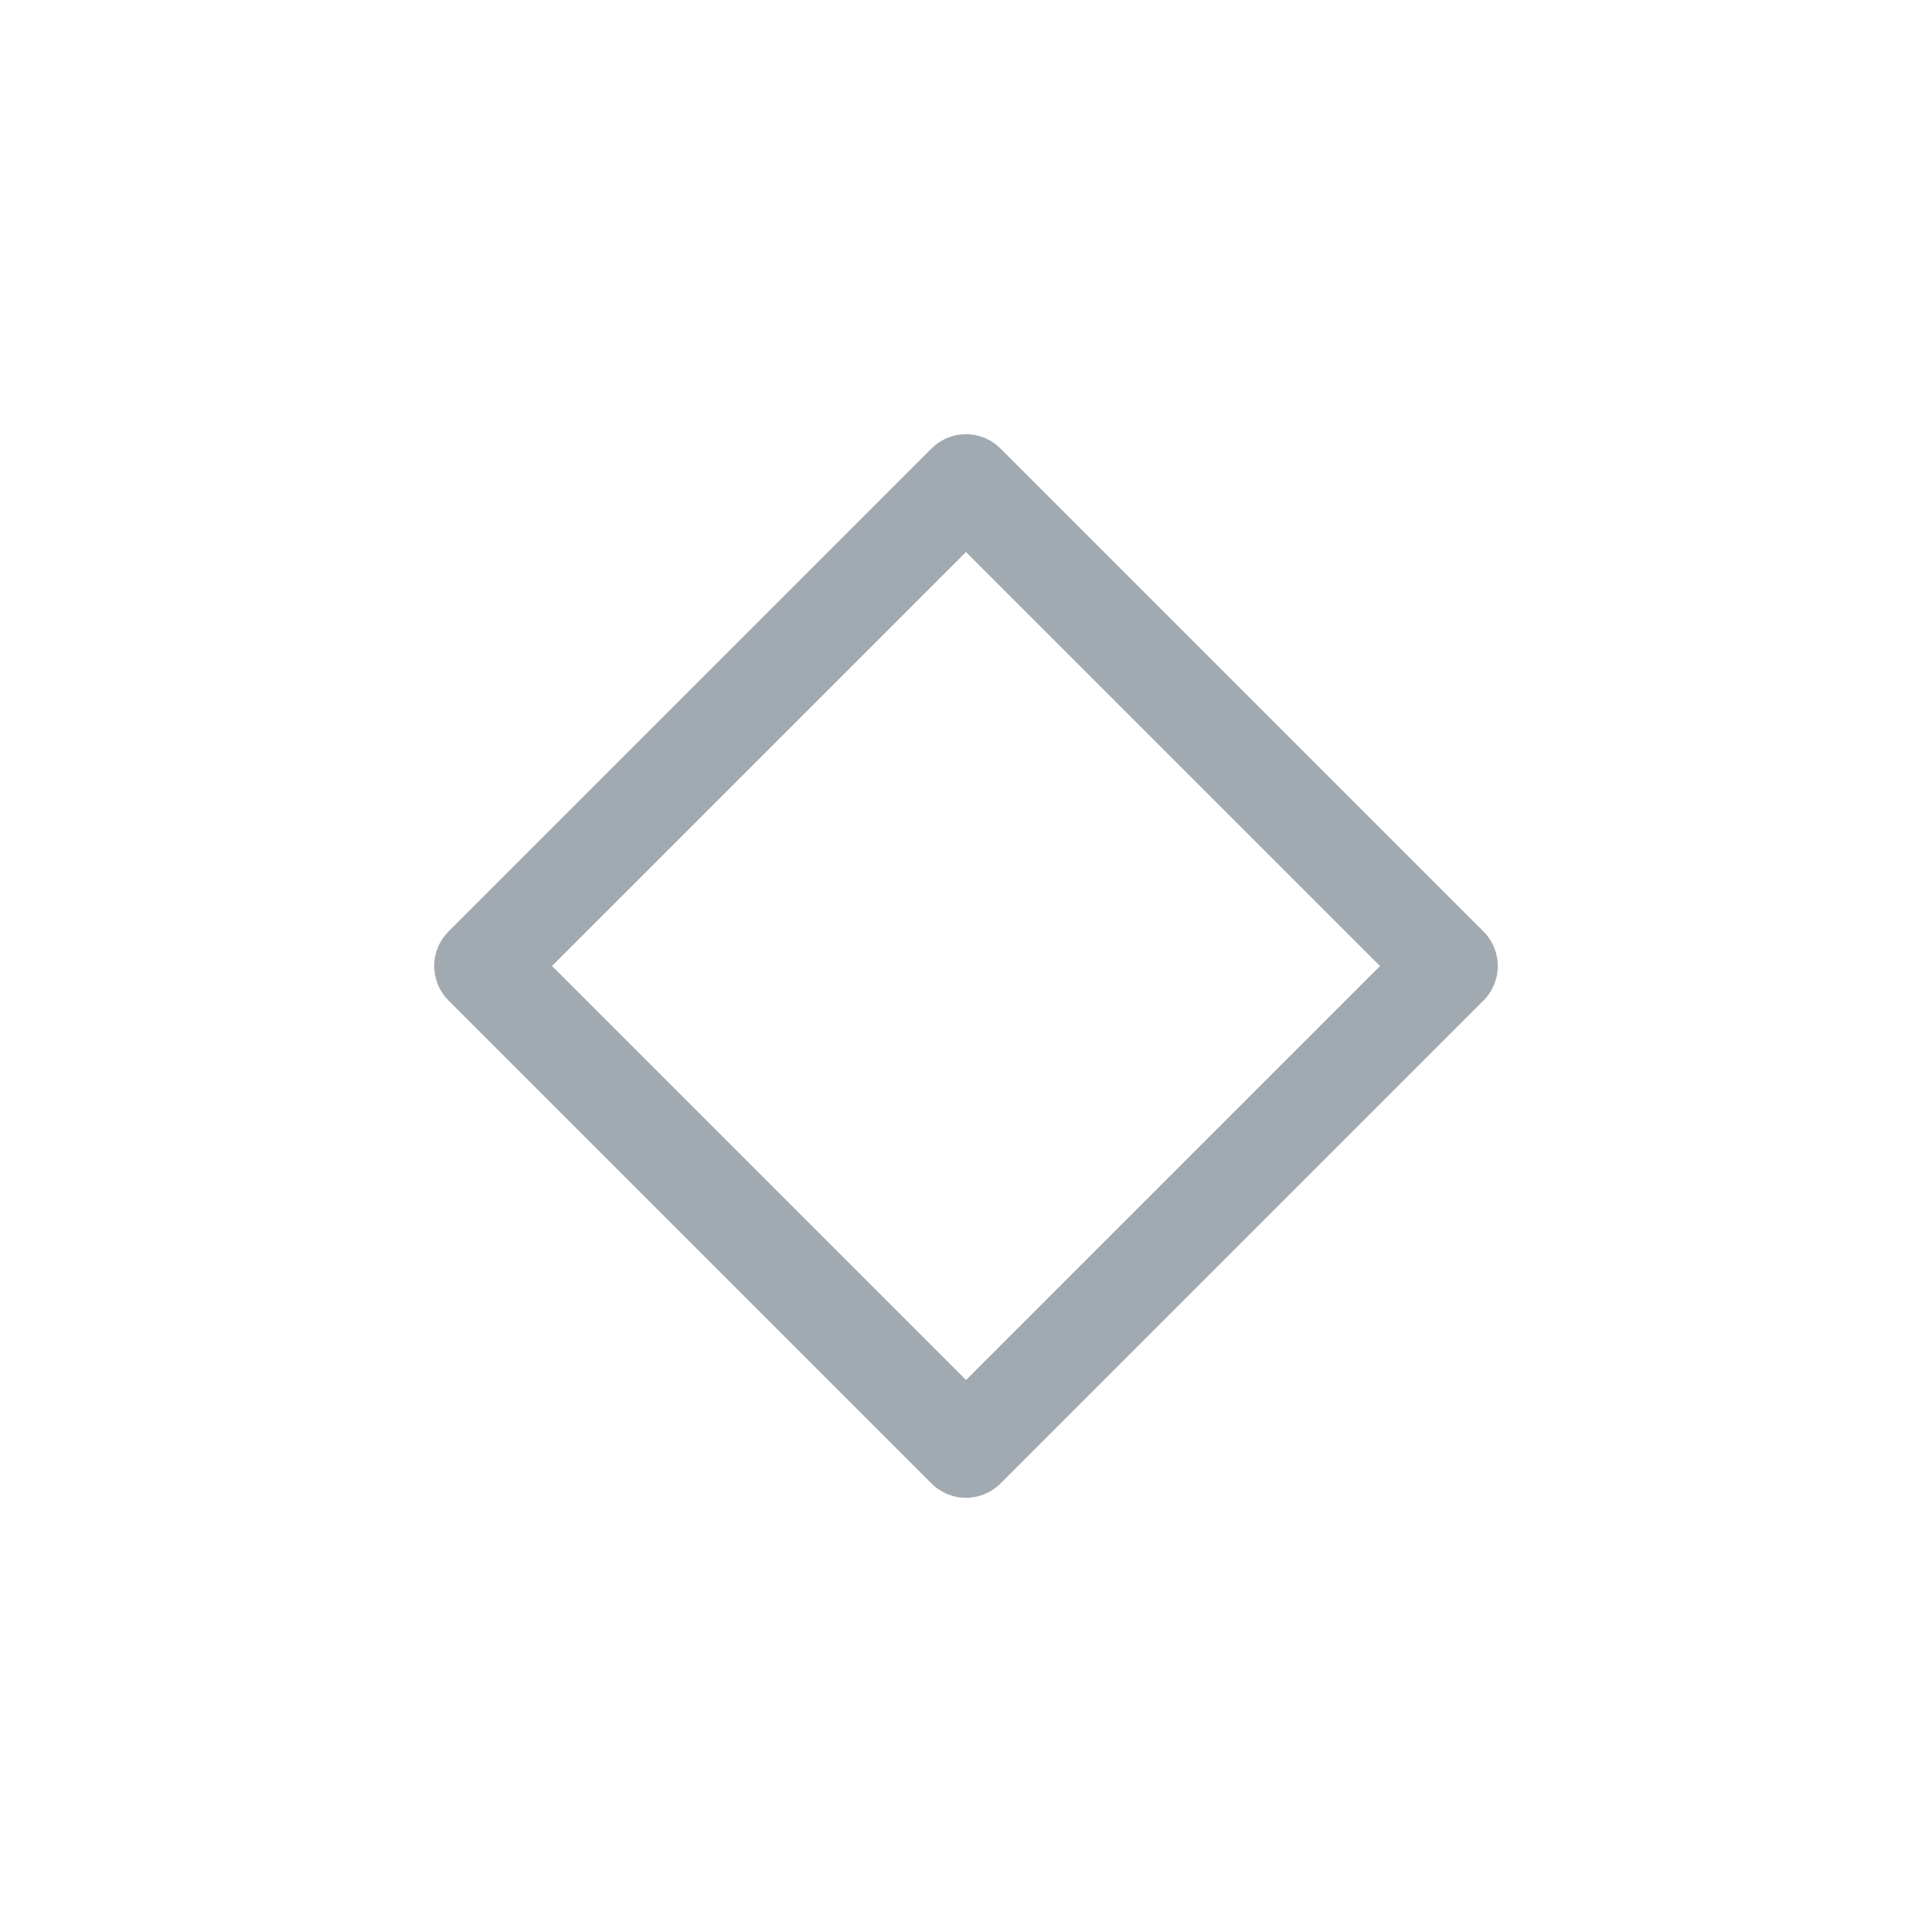
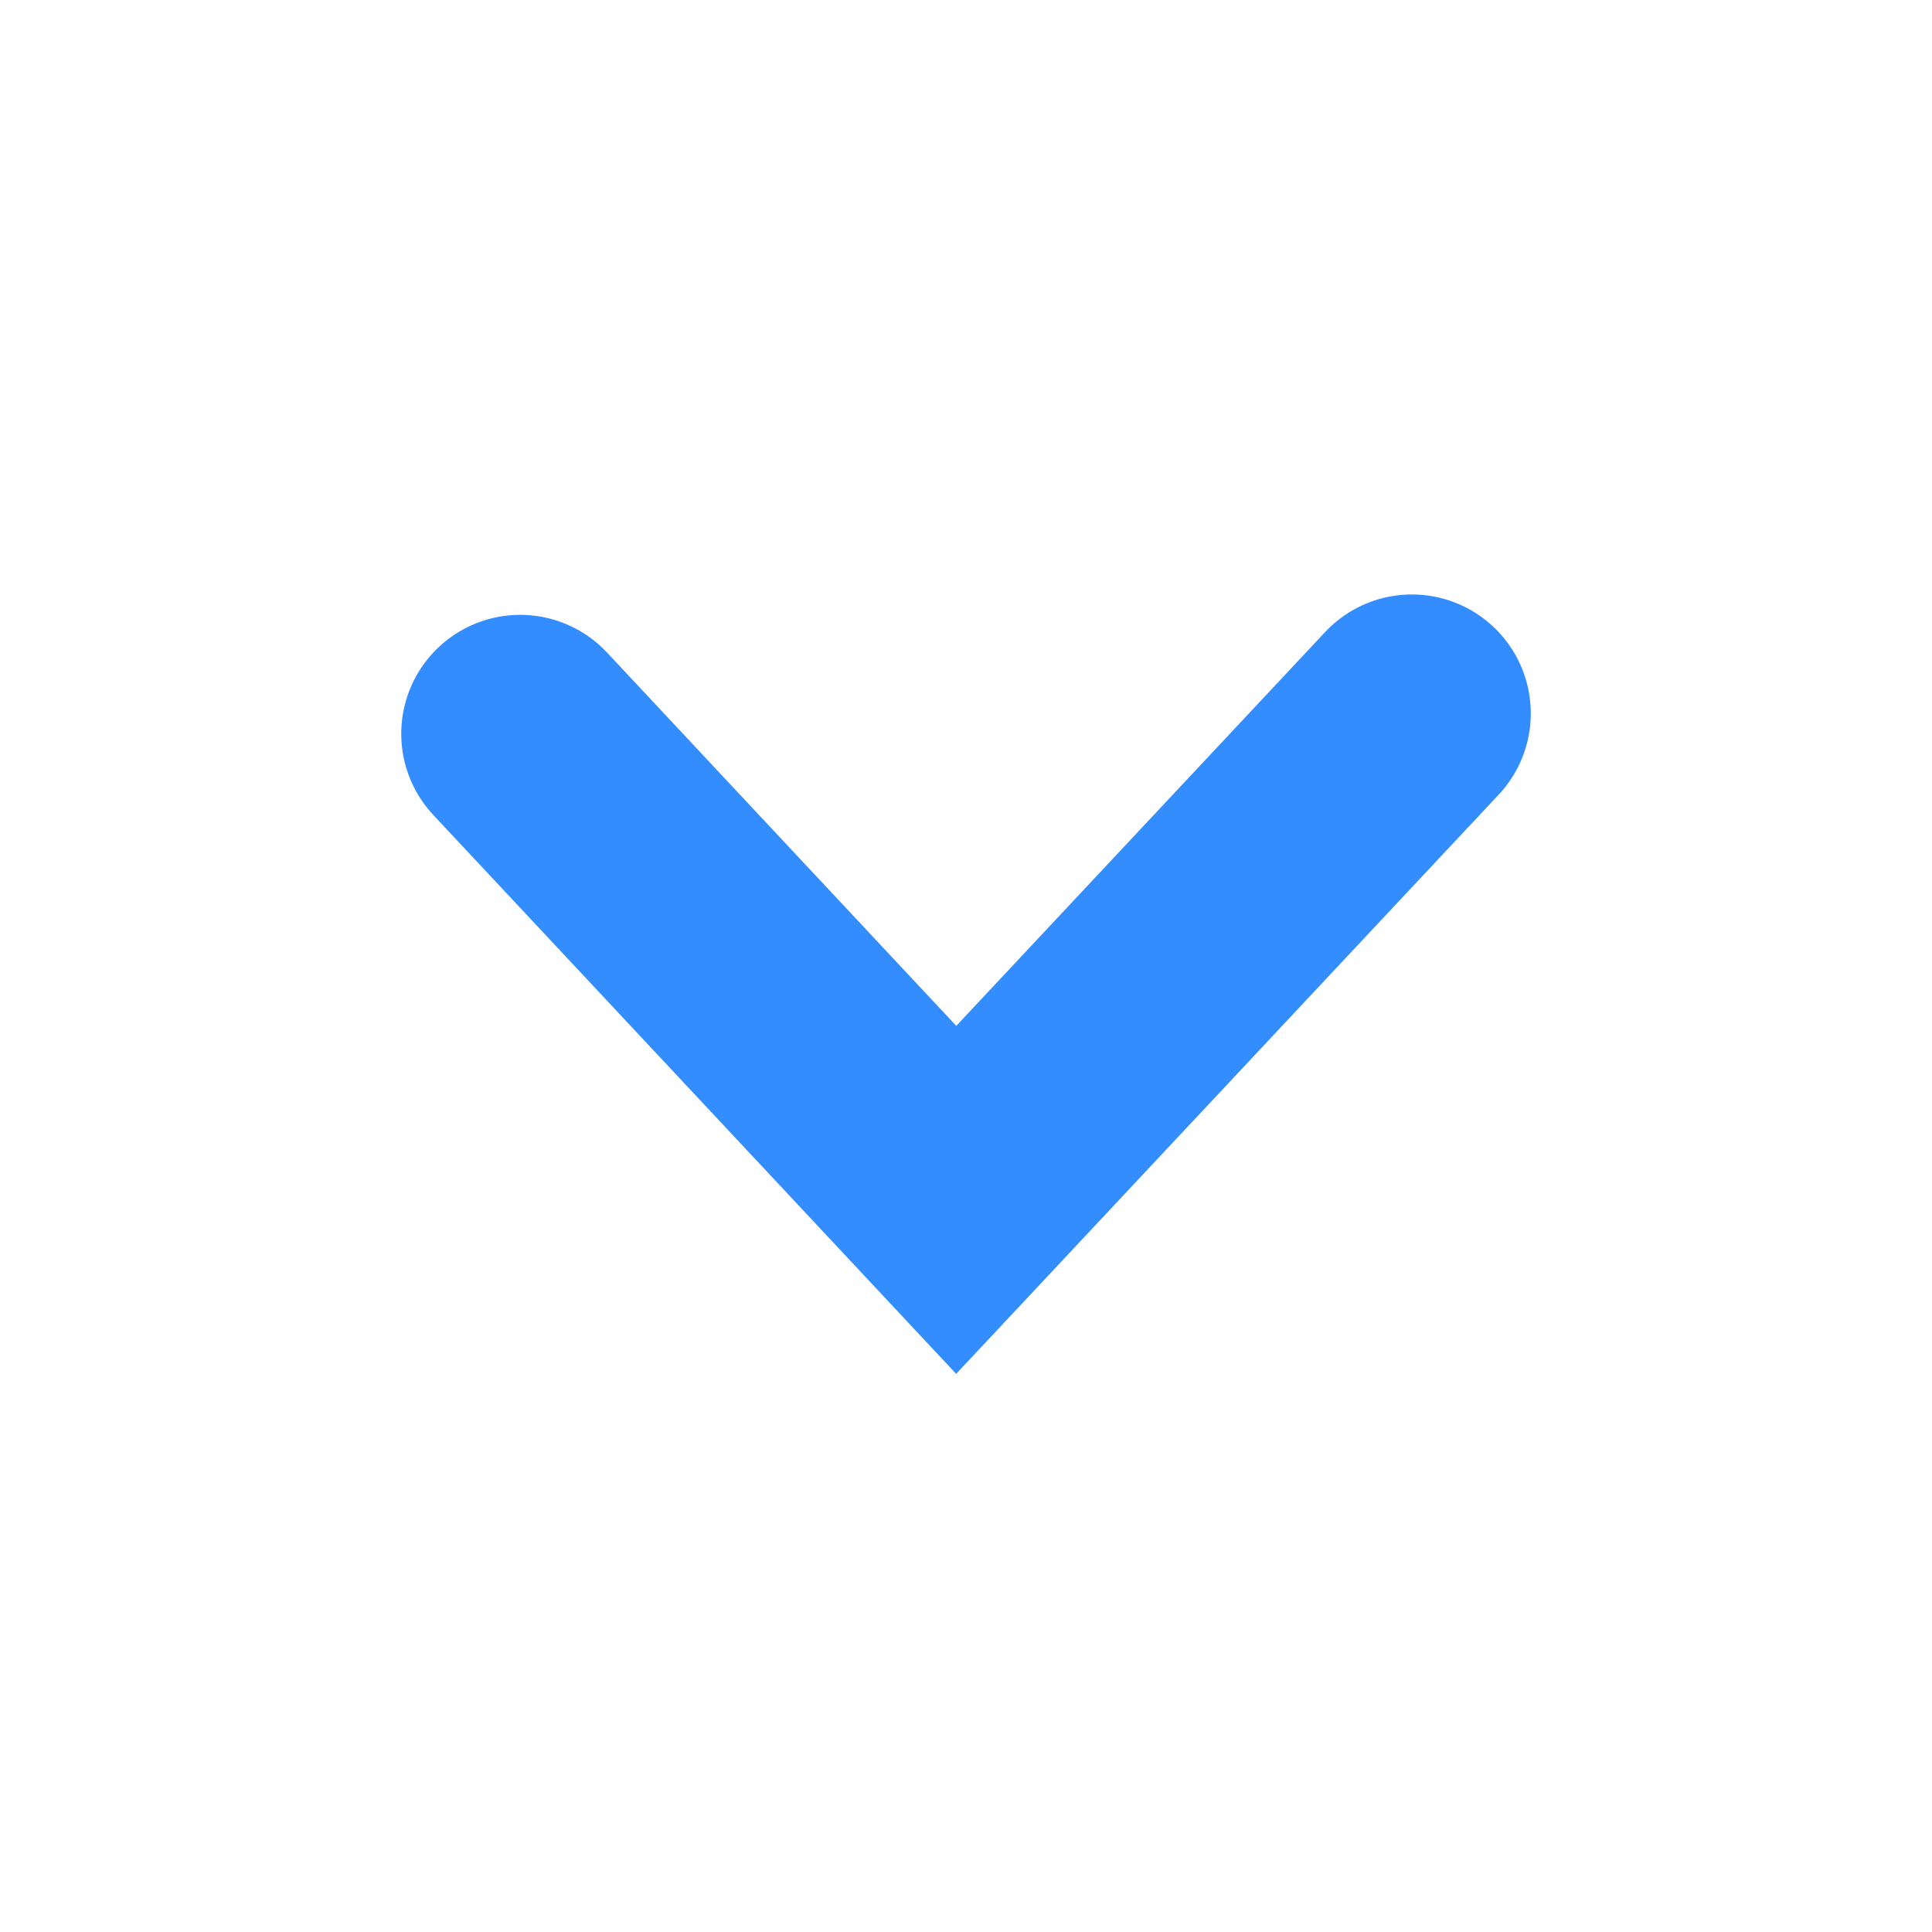
<svg xmlns="http://www.w3.org/2000/svg" viewBox="0 0 50 50" version="1.2" baseProfile="tiny">
  <defs>
</defs>
  <g fill="none" stroke="black" stroke-width="1" fill-rule="evenodd" stroke-linecap="square" stroke-linejoin="bevel">
-     <g fill="none" stroke="#a1a9b1" stroke-opacity="1" stroke-width="1.01" stroke-linecap="round" stroke-linejoin="round" transform="matrix(2.5,0,0,2.5,2.5,2.5)" font-family="Noto Sans" font-size="10" font-weight="400" font-style="normal">
-       <path vector-effect="none" fill-rule="evenodd" d="M4,9 L9,4 L14,9 L9,14 L4,9" />
+     <g fill="#bfc3c7" fill-opacity="1" stroke="none" transform="matrix(2.5,0,0,2.5,37.9492,45.4947)" font-family="Noto Sans" font-size="10" font-weight="400" font-style="normal" opacity="0">
+       <rect x="-15.18" y="-18.198" width="20" height="20" />
+     </g>
+     <g fill="none" stroke="none" transform="matrix(2.5,0,0,2.5,37.9492,45.4947)" font-family="Noto Sans" font-size="10" font-weight="400" font-style="normal">
+       <path vector-effect="none" fill-rule="nonzero" d="M-0.564,-10.813 L-5.281,-5.777 L-9.795,-10.602" />
+     </g>
+     <g fill="none" stroke="#338dff" stroke-opacity="1" stroke-width="2.462" stroke-linecap="round" stroke-linejoin="miter" stroke-miterlimit="4" transform="matrix(2.5,0,0,2.5,37.9492,45.4947)" font-family="Noto Sans" font-size="10" font-weight="400" font-style="normal">
+       <path vector-effect="none" fill-rule="nonzero" d="M-0.564,-10.813 L-5.281,-5.777 L-9.795,-10.602" />
    </g>
    <g fill="none" stroke="#000000" stroke-opacity="1" stroke-width="1" stroke-linecap="square" stroke-linejoin="bevel" transform="matrix(1,0,0,1,0,0)" font-family="Noto Sans" font-size="10" font-weight="400" font-style="normal">
</g>
  </g>
</svg>
